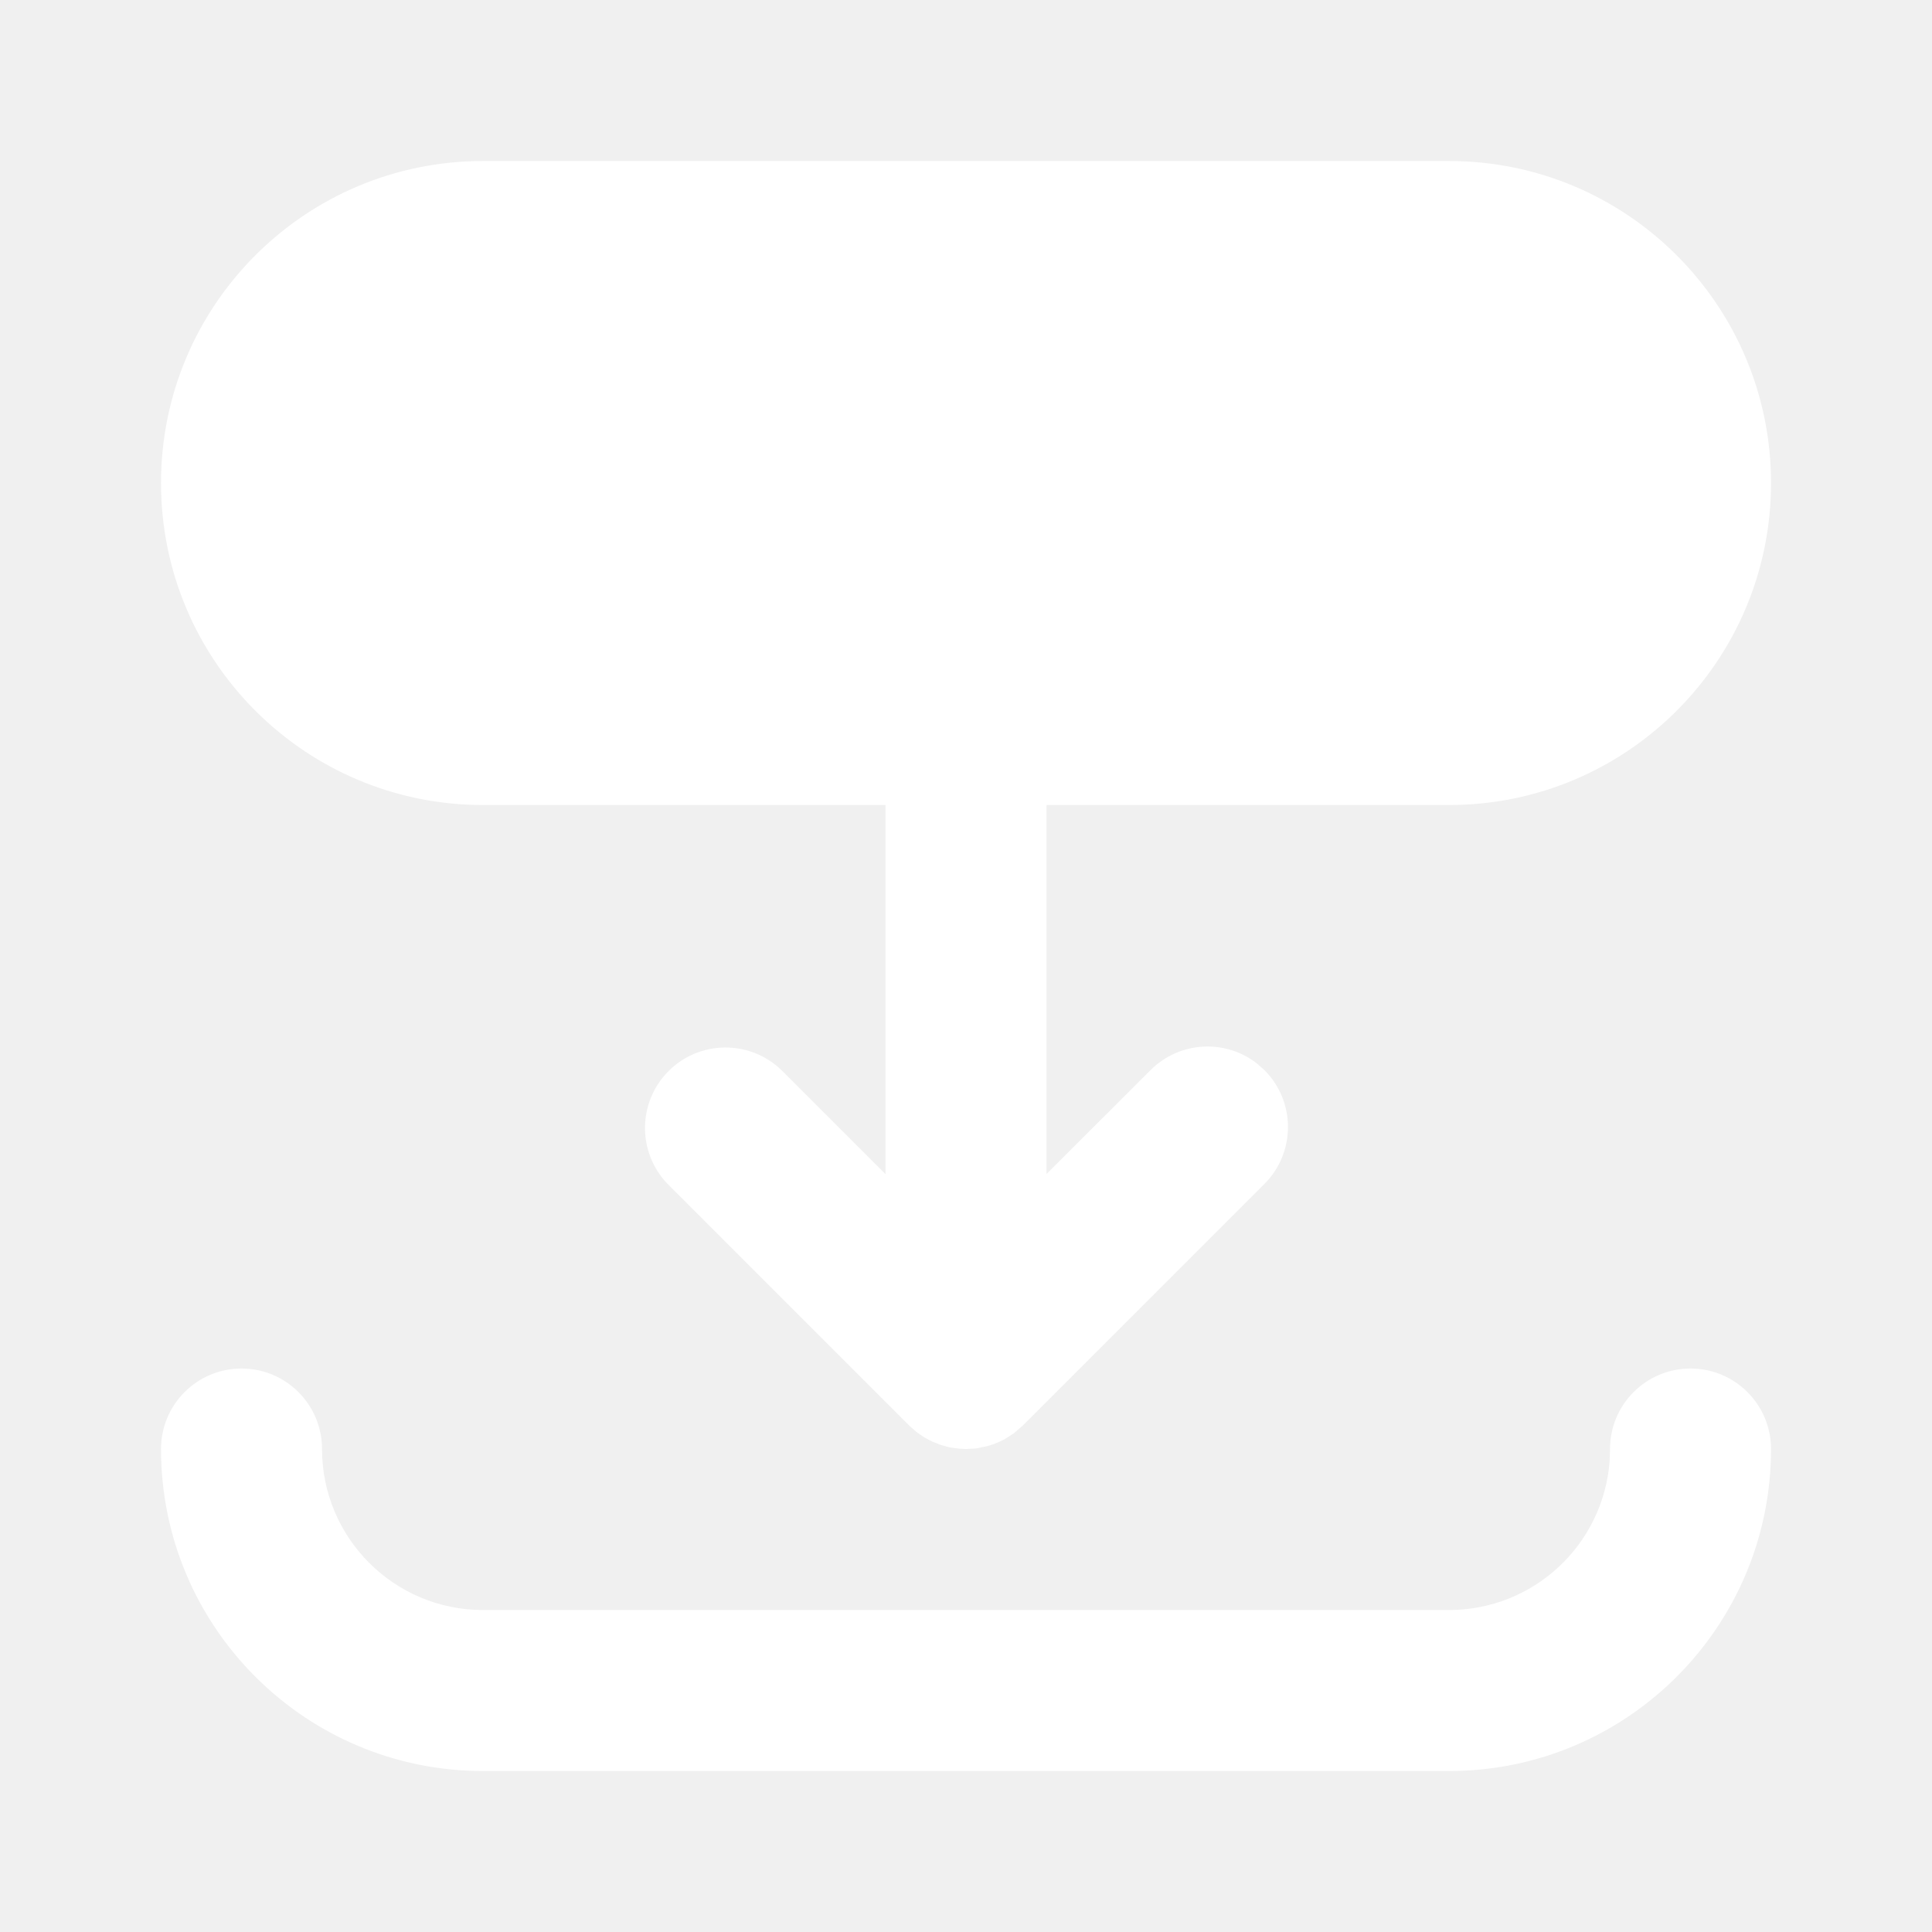
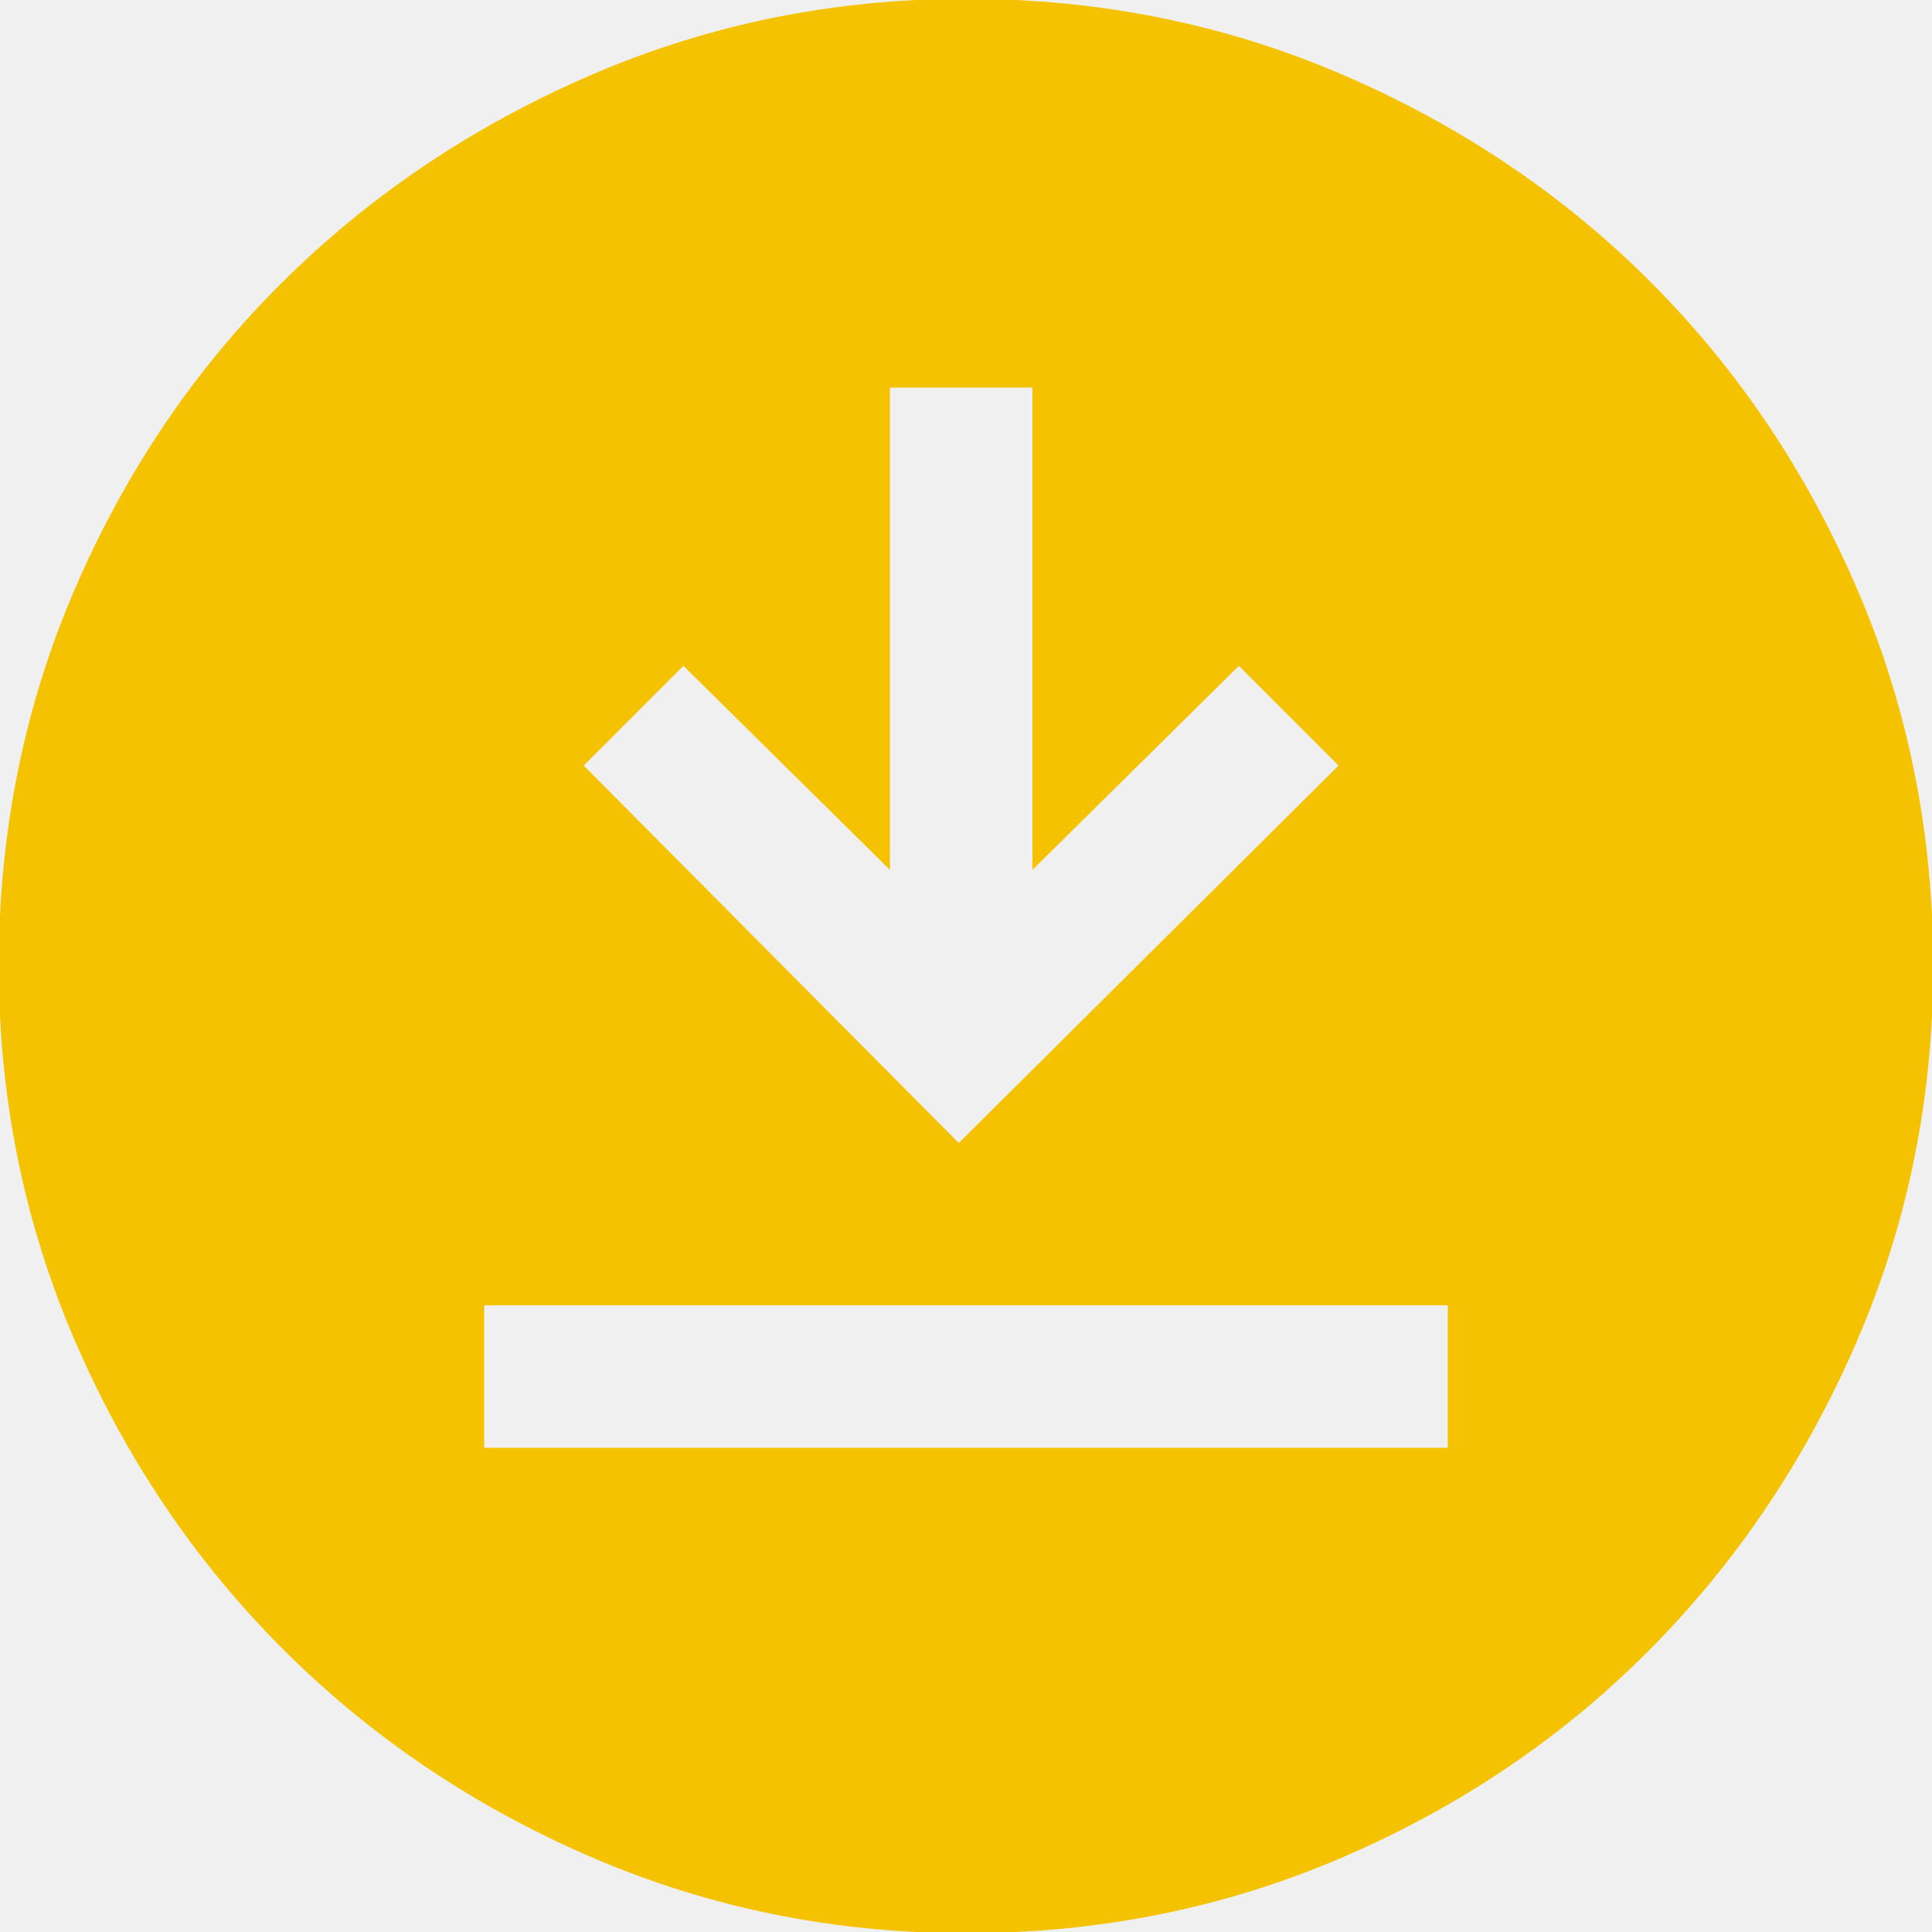
- <svg xmlns="http://www.w3.org/2000/svg" width="50" height="50" viewBox="0 0 50 50" fill="none">
-   <g>
-     <path d="M39.583 31.25C40.734 31.25 41.667 32.183 41.667 33.333C41.667 37.936 37.936 41.667 33.333 41.667C33.333 41.667 8.333 41.667 8.333 41.667C3.731 41.667 0 37.936 0 33.333C0 32.183 0.933 31.25 2.083 31.25C3.234 31.25 4.167 32.183 4.167 33.333C4.167 35.635 6.032 37.5 8.333 37.5C8.333 37.5 33.333 37.5 33.333 37.5C35.514 37.501 37.326 35.82 37.49 33.646C37.49 33.646 37.5 33.333 37.5 33.333C37.5 32.183 38.433 31.25 39.583 31.25C39.583 31.25 39.583 31.25 39.583 31.25ZM20.833 33.333L20.663 33.325L20.415 33.292L20.183 33.229L19.952 33.138L19.748 33.029L19.548 32.89L19.36 32.723C19.36 32.723 13.11 26.473 13.11 26.473C12.321 25.655 12.332 24.356 13.136 23.552C13.939 22.749 15.239 22.738 16.056 23.527C16.056 23.527 18.75 26.221 18.75 26.221L18.75 16.667C18.75 16.667 8.333 16.667 8.333 16.667C3.731 16.667 3.8147e-06 12.936 3.8147e-06 8.333C4.29153e-06 3.731 3.731 0 8.333 0C8.333 0 33.333 0 33.333 0C37.936 0 41.667 3.731 41.667 8.333C41.667 12.936 37.936 16.667 33.333 16.667C33.333 16.667 22.917 16.667 22.917 16.667L22.917 26.215C22.917 26.215 25.61 23.527 25.61 23.527C26.353 22.785 27.531 22.711 28.36 23.354C28.36 23.354 28.556 23.527 28.556 23.527C29.369 24.341 29.369 25.659 28.556 26.473C28.556 26.473 22.306 32.723 22.306 32.723L22.073 32.925L21.844 33.073L21.715 33.138L21.546 33.208L21.387 33.258L21.077 33.321L20.833 33.333Z" fill="#FFFFFF" transform="translate(4.167 4.167)" />
-   </g>
+ <svg xmlns="http://www.w3.org/2000/svg" version="1.1" viewBox="4 4 40 40" width="40" height="40" fill="none">
+   <svg height="48px" viewBox="0 -960 960 960" width="48px" fill="#f5c200" stroke="#f5c200">
+     <path d="M280-280h400v-60H280v60Zm197-126 158-157-42-42-85 84v-199h-60v199l-85-84-42 42 156 157Zm3 326q-82 0-155-31.5t-127.5-86Q143-252 111.5-325T80-480q0-83 31.5-156t86-127Q252-817 325-848.5T480-880q83 0 156 31.5T763-763q54 54 85.5 127T880-480q0 82-31.5 155T763-197.5q-54 54.5-127 86T480-80Z" fill="#f5c200" stroke="#f5c200" />
+   </svg>
</svg>
